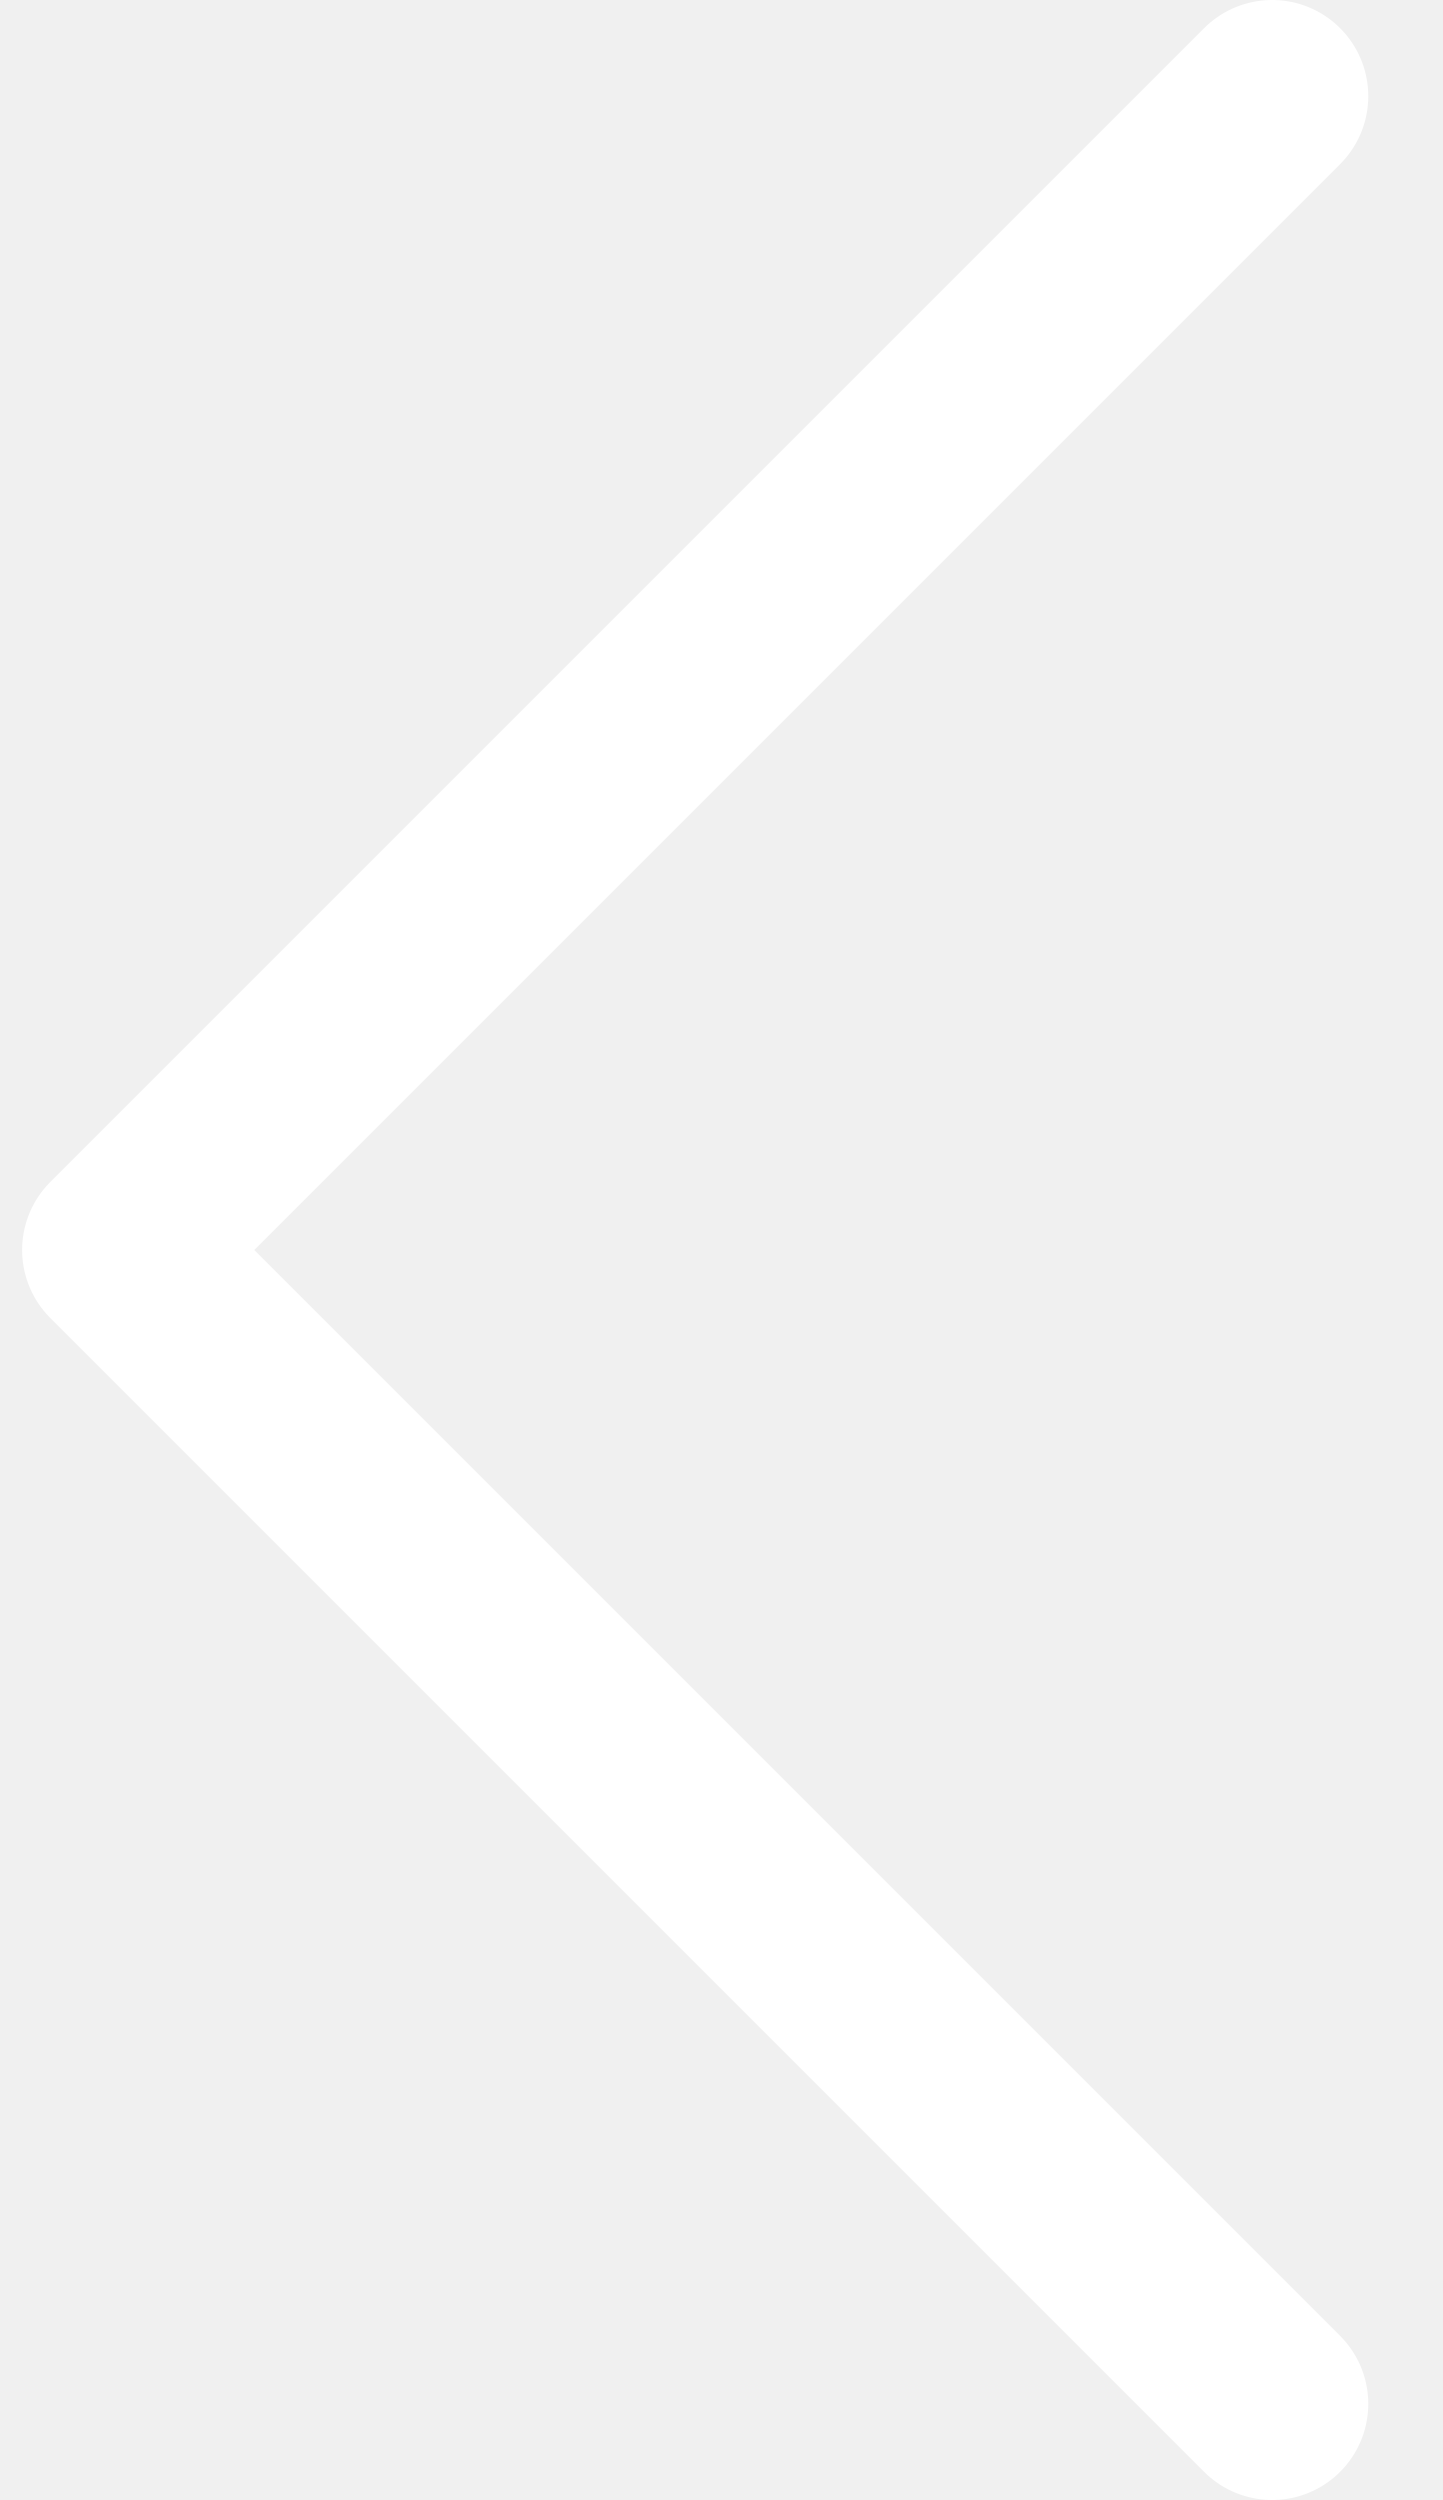
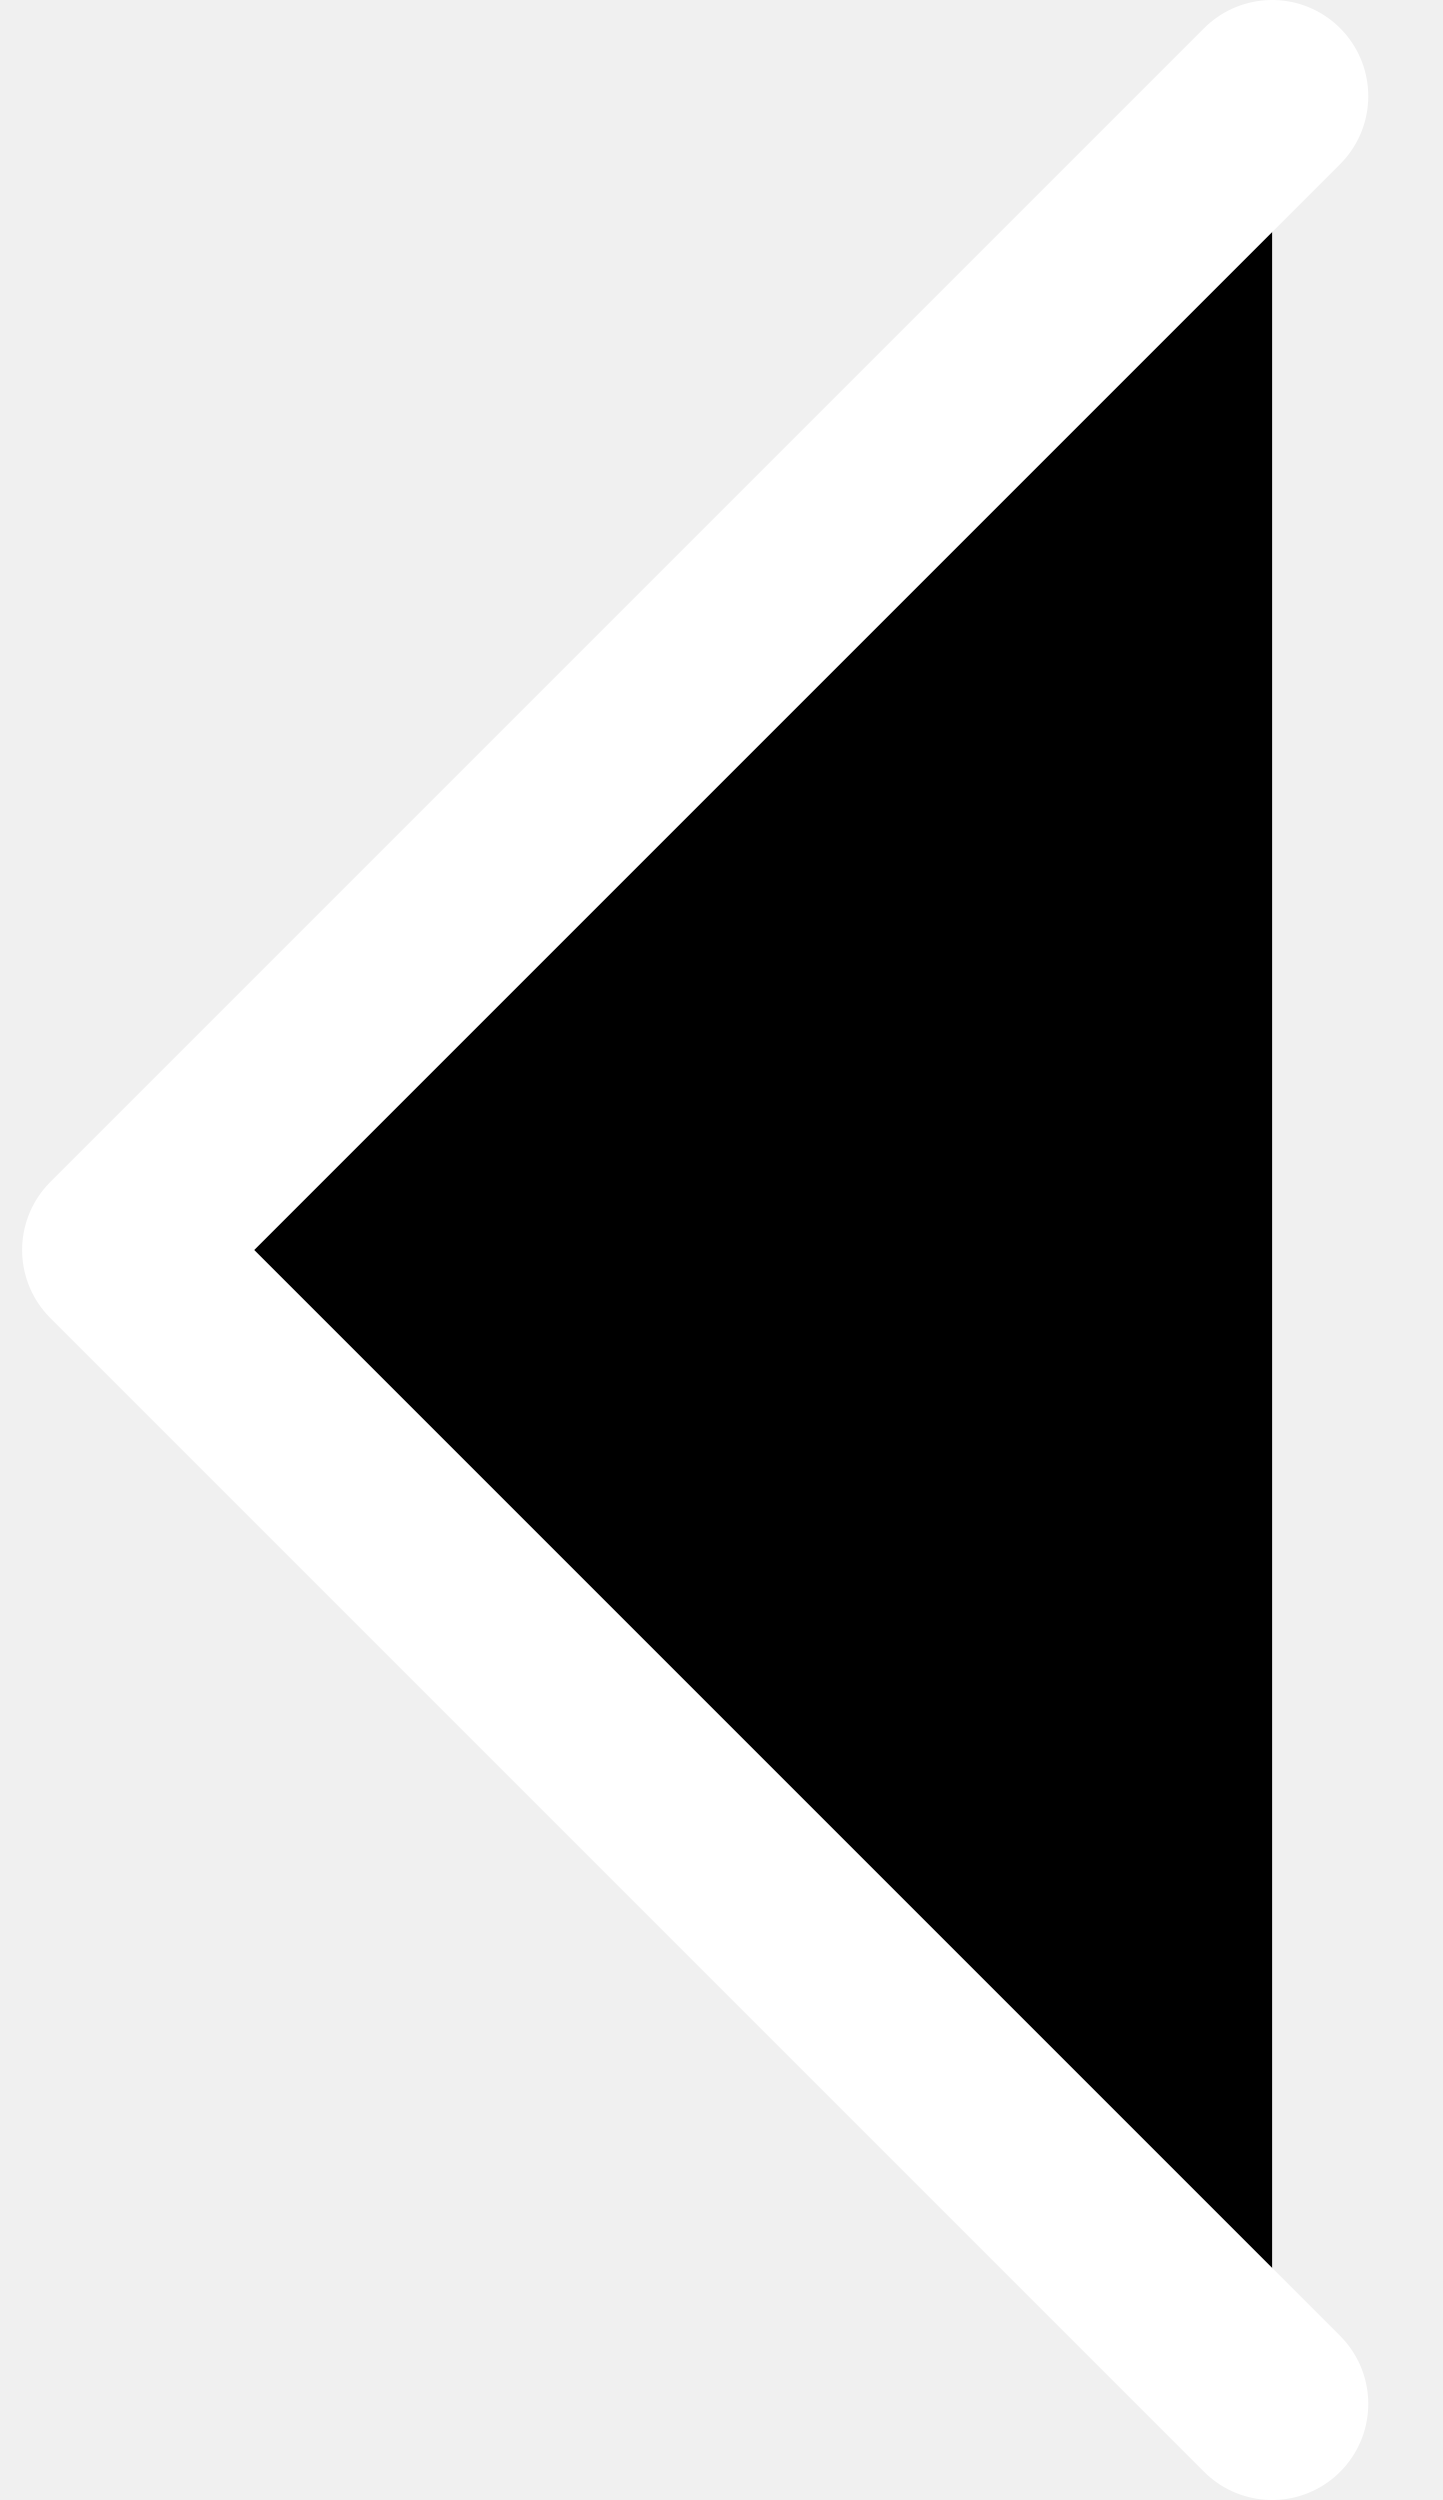
<svg xmlns="http://www.w3.org/2000/svg" width="15" height="26" viewBox="0 0 15 26" fill="none">
-   <path d="M13.23 1L1.23 13L13.23 25" stroke="white" stroke-width="2" stroke-linecap="round" stroke-linejoin="round" />
+   <path d="M13.23 1L1.23 13L13.23 25" stroke="white" stroke-width="2" stroke-linecap="round" stroke-linejoin="round" fill="#000000" />
</svg>
